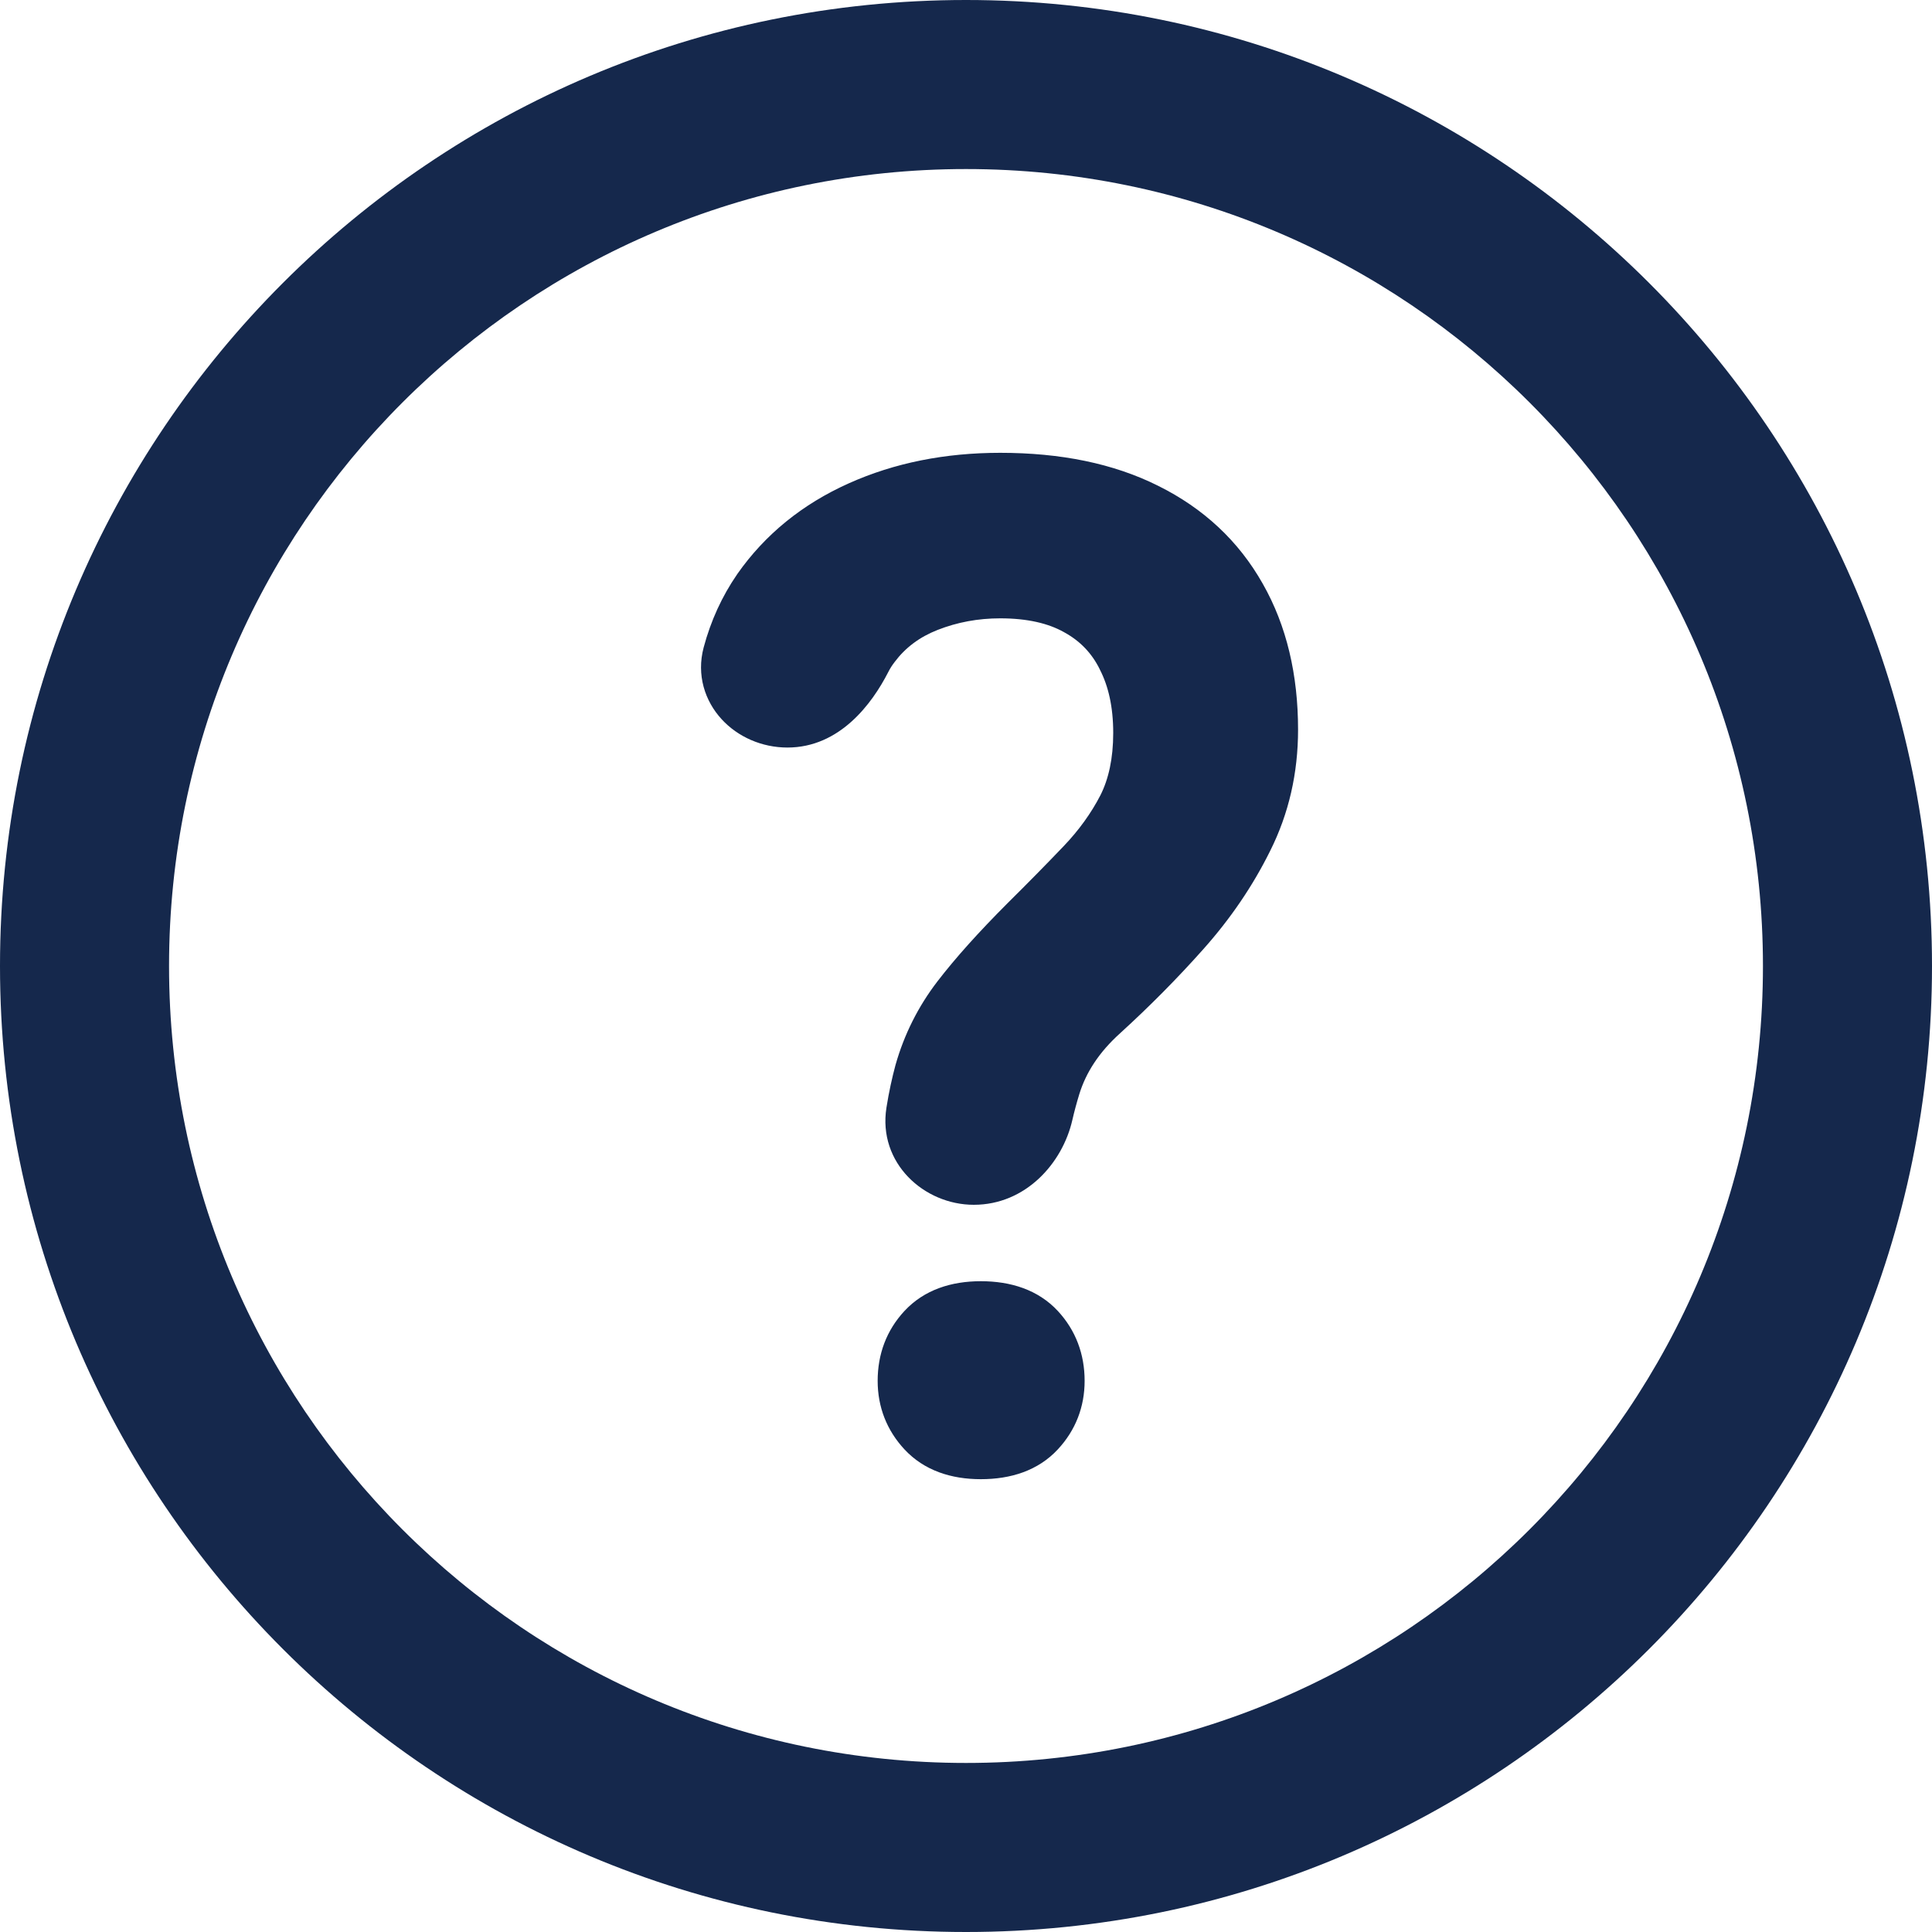
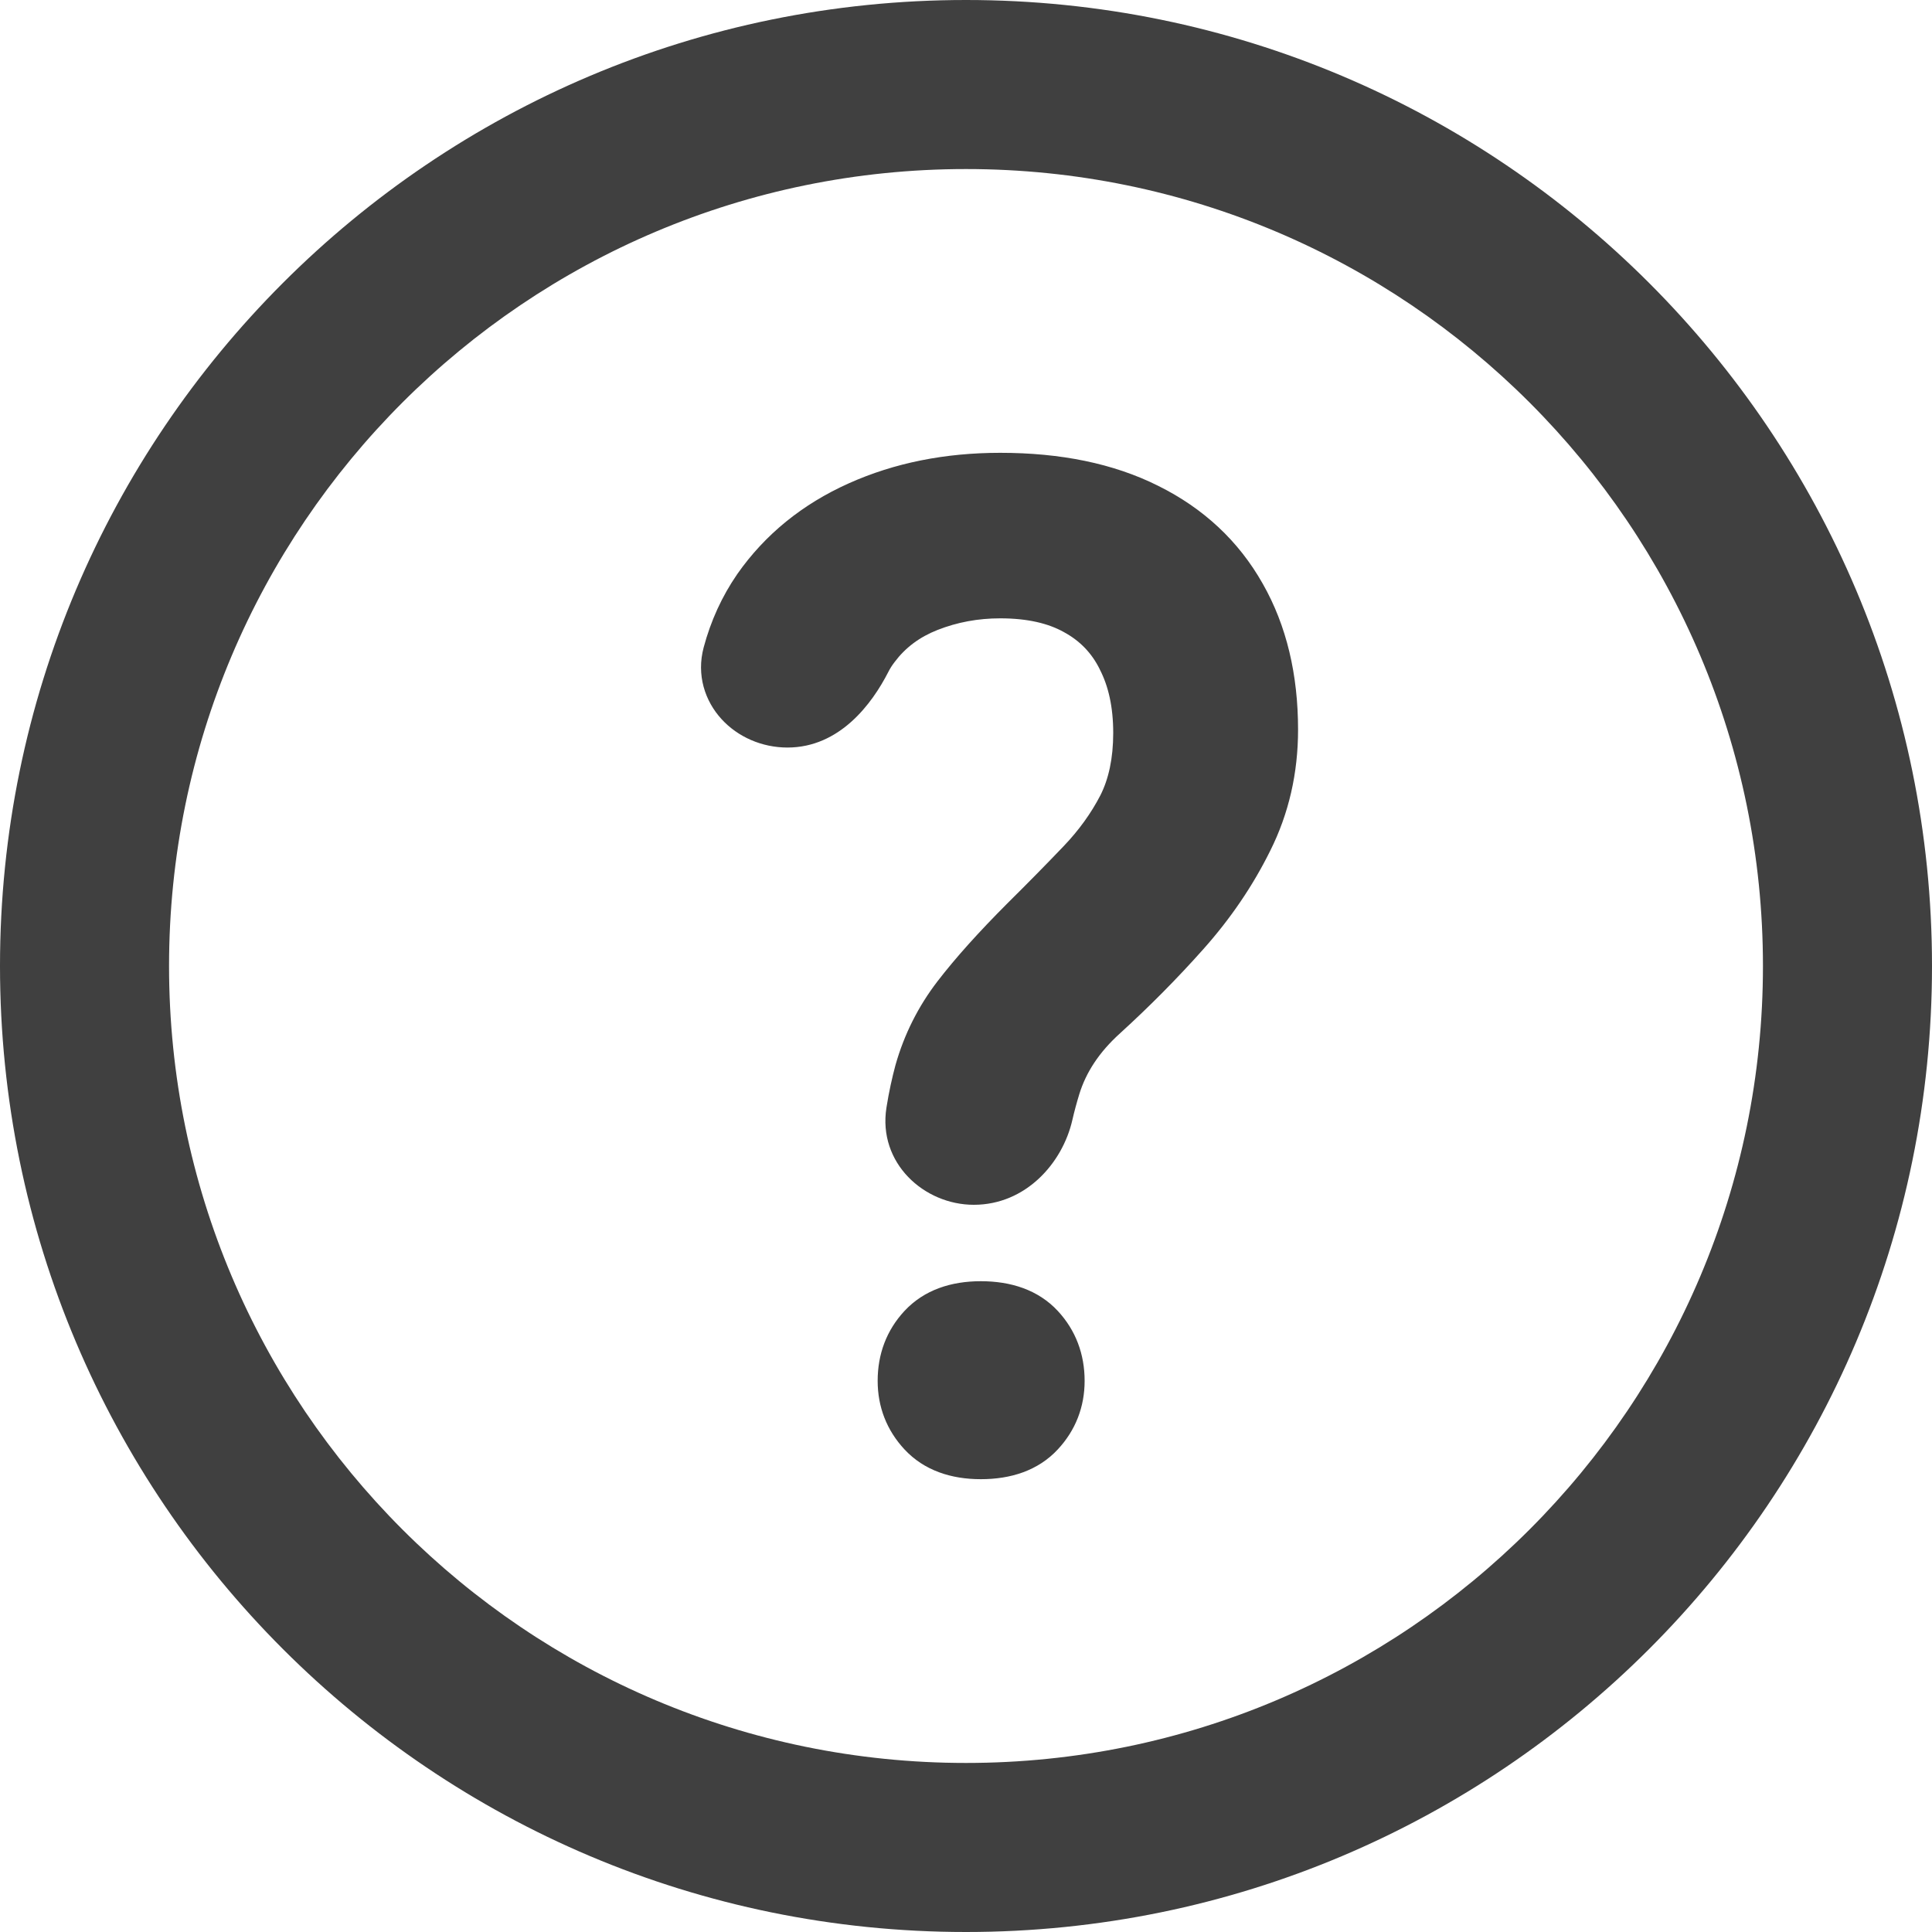
<svg xmlns="http://www.w3.org/2000/svg" width="40" height="40" viewBox="0 0 40 40" fill="none">
-   <path fill-rule="evenodd" clip-rule="evenodd" d="M36.5 20C36.5 29.113 29.113 36.5 20 36.5C10.887 36.5 3.5 29.113 3.5 20C3.5 10.887 10.887 3.5 20 3.5C29.113 3.5 36.5 10.887 36.5 20ZM40 20C40 31.046 31.046 40 20 40C8.954 40 0 31.046 0 20C0 8.954 8.954 0 20 0C31.046 0 40 8.954 40 20ZM19.409 20.318C19.01 20.838 18.72 21.416 18.541 22.048L18.539 22.055C18.469 22.316 18.404 22.608 18.353 22.932C18.172 24.079 19.132 24.944 20.161 24.944C21.235 24.944 21.998 24.083 22.202 23.188C22.243 23.009 22.291 22.832 22.345 22.656C22.483 22.206 22.755 21.784 23.191 21.392L23.193 21.39C23.8 20.837 24.375 20.257 24.916 19.649C25.477 19.019 25.938 18.342 26.297 17.617C26.684 16.845 26.875 16.005 26.875 15.107C26.875 13.973 26.64 12.957 26.143 12.084C25.644 11.2 24.917 10.524 23.98 10.059C23.05 9.593 21.952 9.375 20.708 9.375C19.569 9.375 18.52 9.582 17.571 10.008C16.616 10.436 15.841 11.062 15.264 11.886L15.261 11.891C14.946 12.348 14.716 12.854 14.569 13.403C14.416 13.976 14.595 14.514 14.94 14.89C15.277 15.258 15.775 15.477 16.303 15.477C17.385 15.477 18.054 14.571 18.389 13.917C18.426 13.843 18.469 13.775 18.517 13.714L18.521 13.708C18.743 13.411 19.035 13.19 19.412 13.042C19.817 12.883 20.248 12.802 20.708 12.802C21.28 12.802 21.708 12.909 22.025 13.086L22.03 13.089C22.362 13.27 22.602 13.521 22.767 13.852L22.771 13.862C22.947 14.203 23.048 14.634 23.048 15.175C23.048 15.708 22.951 16.13 22.784 16.463C22.592 16.835 22.337 17.19 22.016 17.525C21.669 17.888 21.286 18.278 20.864 18.696L20.862 18.698C20.268 19.292 19.782 19.833 19.409 20.318ZM18.727 27.141C18.353 27.543 18.171 28.038 18.171 28.589C18.171 29.129 18.359 29.614 18.727 30.009C19.136 30.448 19.697 30.625 20.307 30.625C20.922 30.625 21.489 30.451 21.9 30.009C22.268 29.614 22.456 29.129 22.456 28.589C22.456 28.038 22.273 27.543 21.9 27.141C21.489 26.7 20.922 26.526 20.307 26.526C19.697 26.526 19.136 26.702 18.727 27.141Z" fill="#15284C" />
+   <path fill-rule="evenodd" clip-rule="evenodd" d="M36.5 20C36.5 29.113 29.113 36.5 20 36.5C10.887 36.5 3.5 29.113 3.5 20C3.5 10.887 10.887 3.5 20 3.5C29.113 3.5 36.5 10.887 36.5 20ZM40 20C40 31.046 31.046 40 20 40C8.954 40 0 31.046 0 20C0 8.954 8.954 0 20 0C31.046 0 40 8.954 40 20ZM19.409 20.318C19.01 20.838 18.72 21.416 18.541 22.048L18.539 22.055C18.469 22.316 18.404 22.608 18.353 22.932C18.172 24.079 19.132 24.944 20.161 24.944C21.235 24.944 21.998 24.083 22.202 23.188C22.243 23.009 22.291 22.832 22.345 22.656C22.483 22.206 22.755 21.784 23.191 21.392L23.193 21.39C23.8 20.837 24.375 20.257 24.916 19.649C25.477 19.019 25.938 18.342 26.297 17.617C26.684 16.845 26.875 16.005 26.875 15.107C26.875 13.973 26.64 12.957 26.143 12.084C25.644 11.2 24.917 10.524 23.98 10.059C23.05 9.593 21.952 9.375 20.708 9.375C19.569 9.375 18.52 9.582 17.571 10.008C16.616 10.436 15.841 11.062 15.264 11.886L15.261 11.891C14.946 12.348 14.716 12.854 14.569 13.403C14.416 13.976 14.595 14.514 14.94 14.89C15.277 15.258 15.775 15.477 16.303 15.477C17.385 15.477 18.054 14.571 18.389 13.917C18.426 13.843 18.469 13.775 18.517 13.714L18.521 13.708C18.743 13.411 19.035 13.19 19.412 13.042C19.817 12.883 20.248 12.802 20.708 12.802C21.28 12.802 21.708 12.909 22.025 13.086L22.03 13.089C22.362 13.27 22.602 13.521 22.767 13.852L22.771 13.862C22.947 14.203 23.048 14.634 23.048 15.175C23.048 15.708 22.951 16.13 22.784 16.463C22.592 16.835 22.337 17.19 22.016 17.525C21.669 17.888 21.286 18.278 20.864 18.696L20.862 18.698C20.268 19.292 19.782 19.833 19.409 20.318ZM18.727 27.141C18.353 27.543 18.171 28.038 18.171 28.589C18.171 29.129 18.359 29.614 18.727 30.009C19.136 30.448 19.697 30.625 20.307 30.625C20.922 30.625 21.489 30.451 21.9 30.009C22.268 29.614 22.456 29.129 22.456 28.589C22.456 28.038 22.273 27.543 21.9 27.141C21.489 26.7 20.922 26.526 20.307 26.526C19.697 26.526 19.136 26.702 18.727 27.141Z" fill="#404040" />
</svg>
